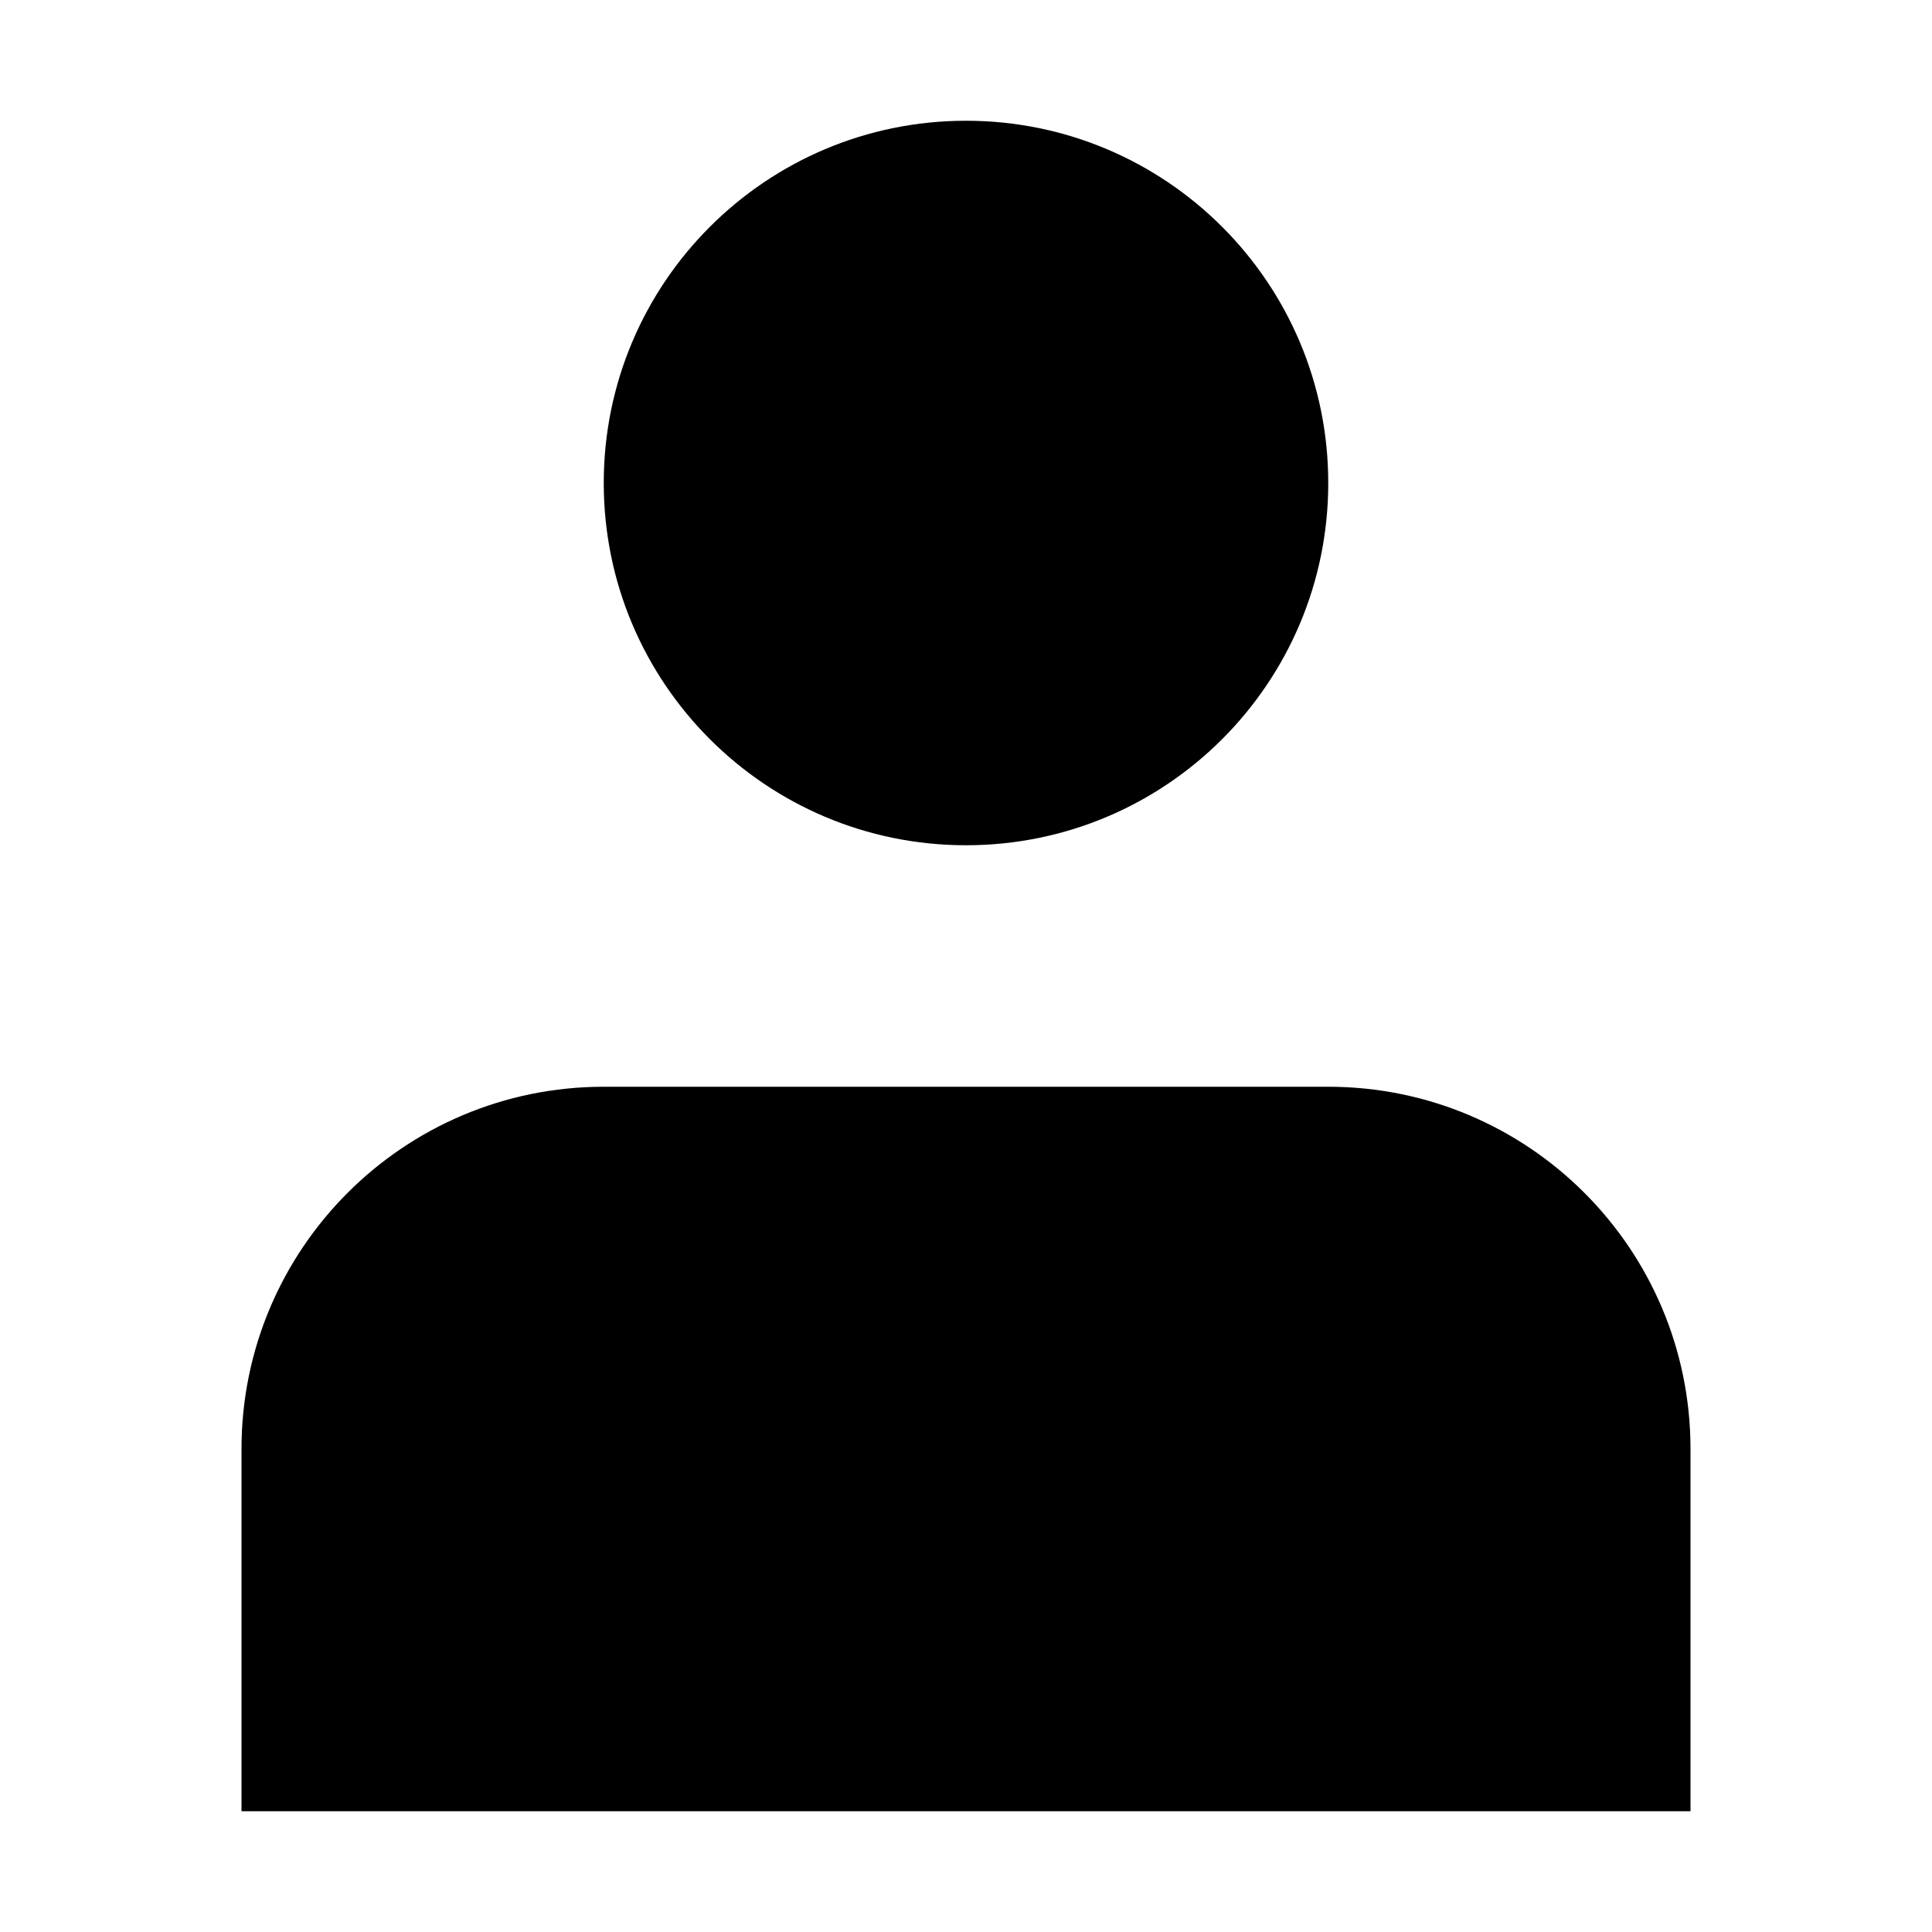
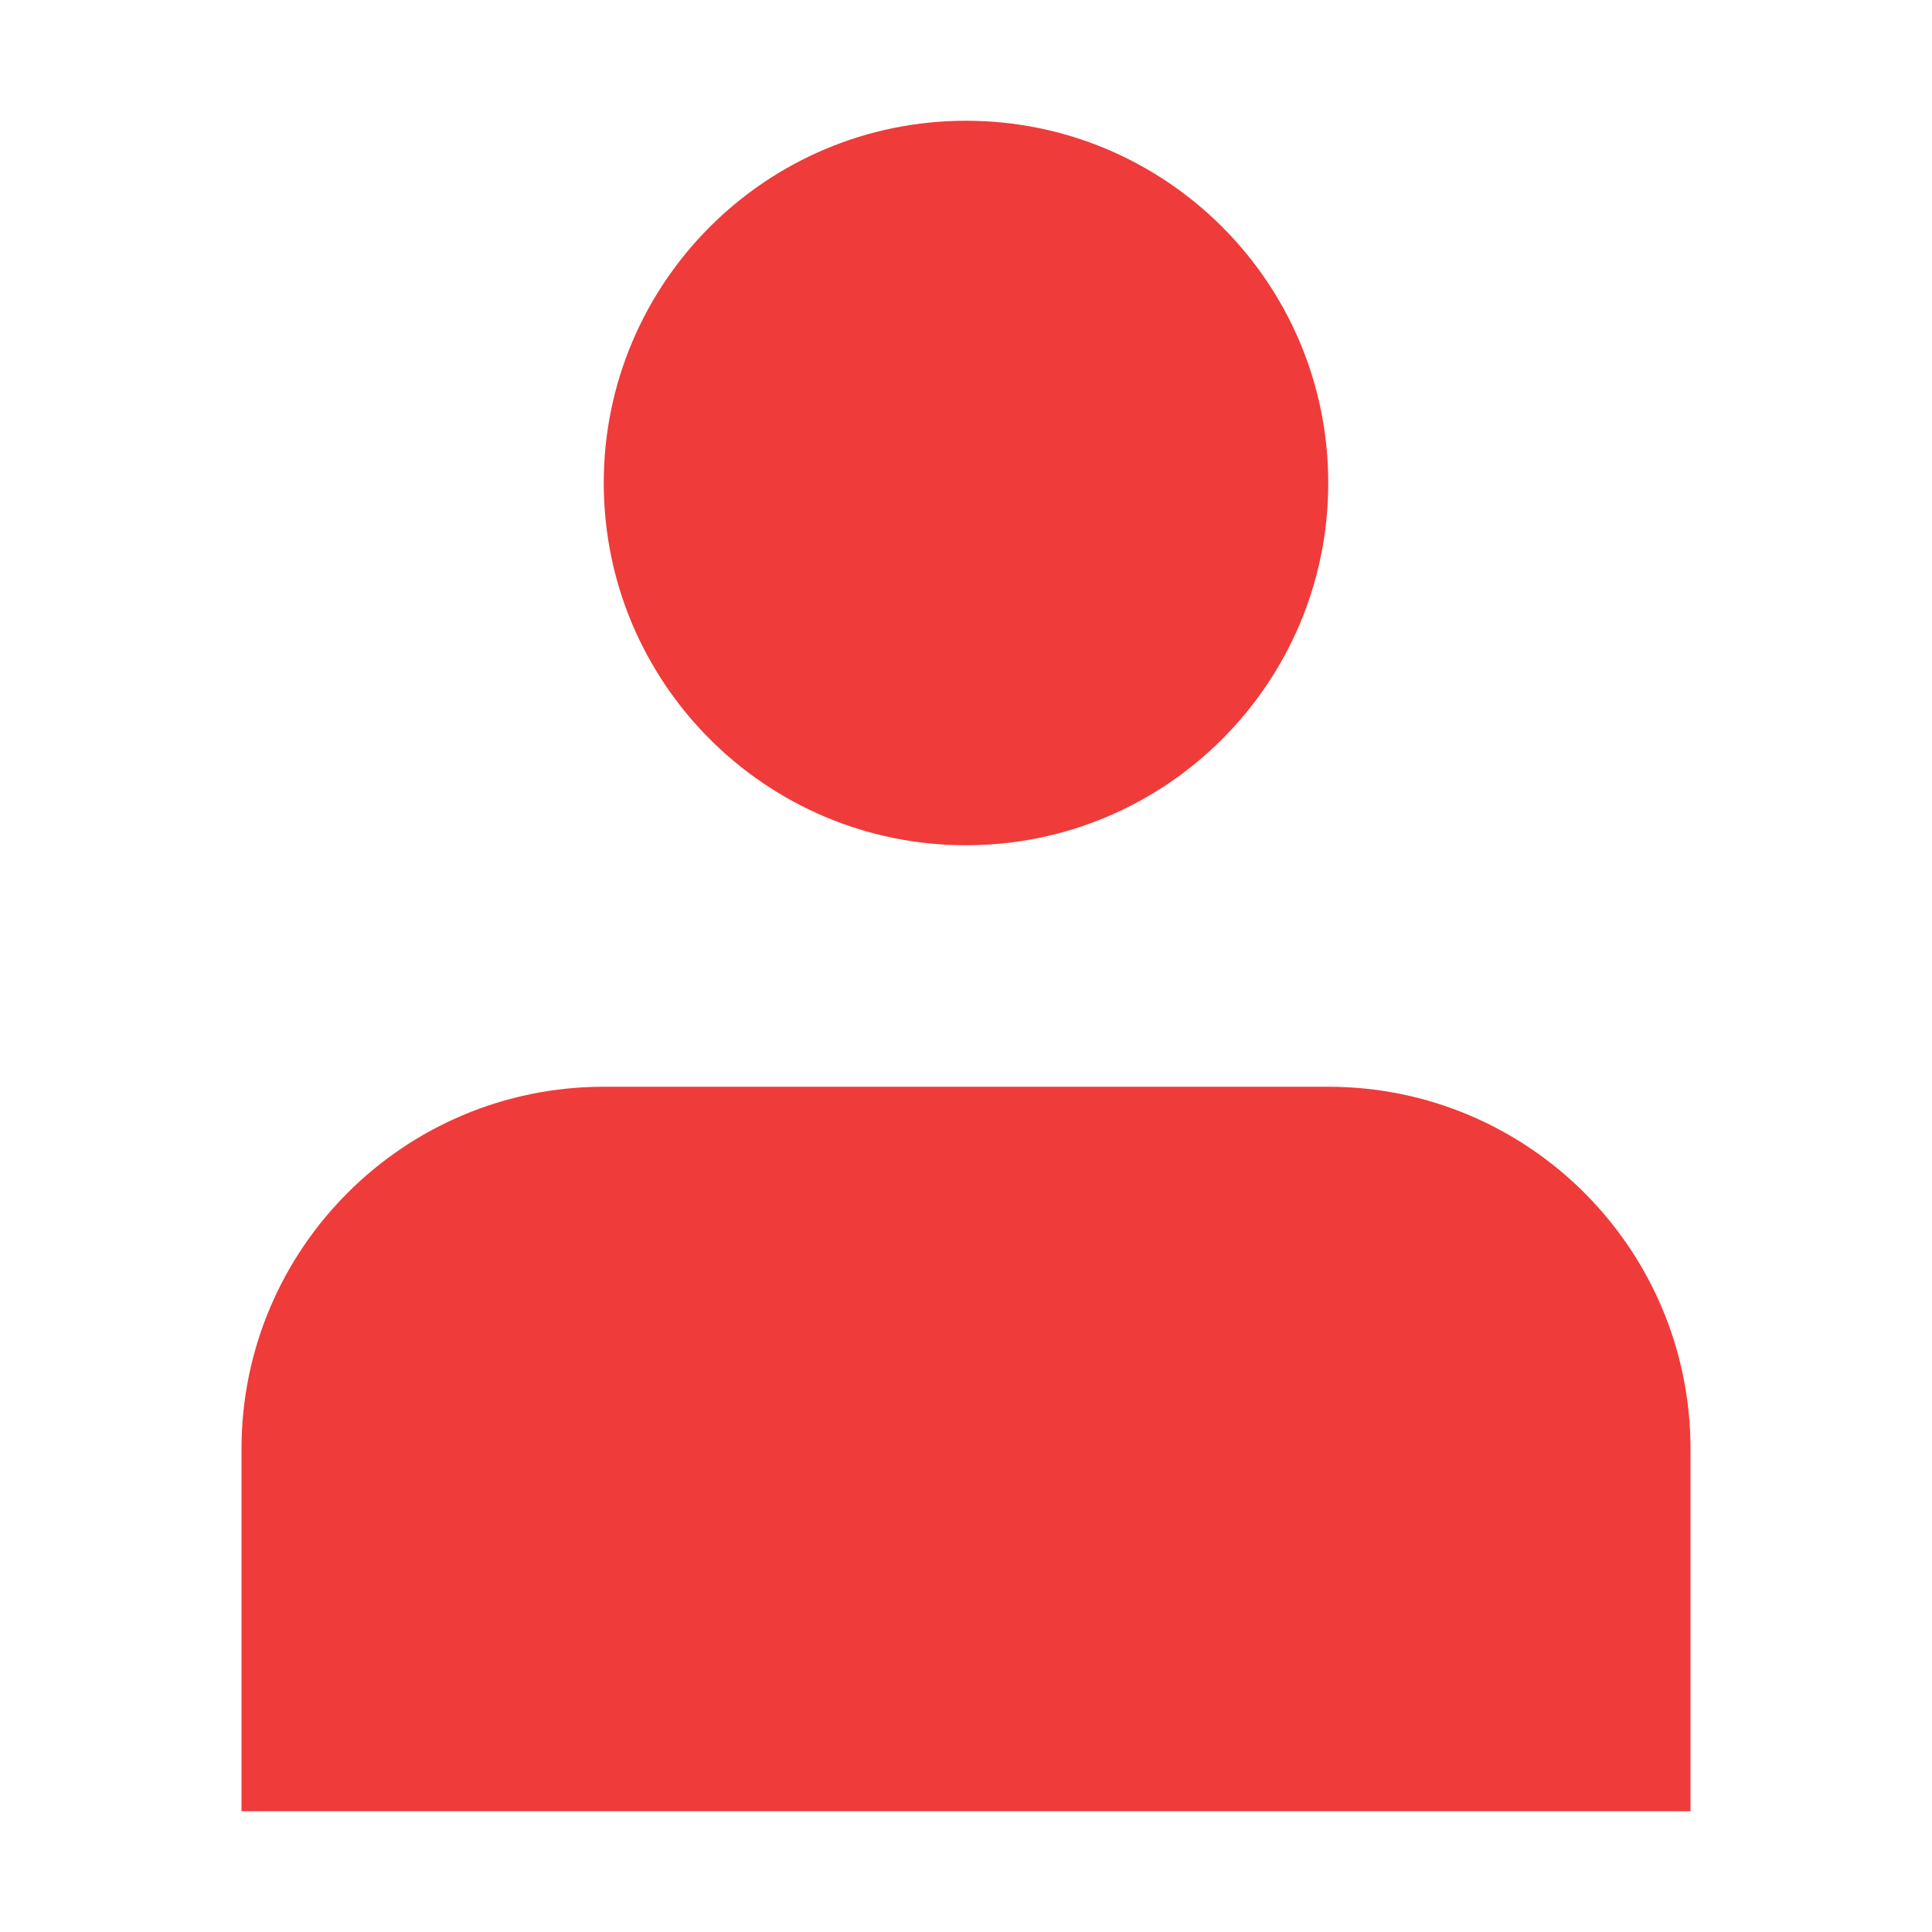
<svg xmlns="http://www.w3.org/2000/svg" width="800px" height="800px" viewBox="0 0 16 16" fill="none">
-   <path d="M8 7C9.657 7 11 5.657 11 4C11 2.343 9.657 1 8 1C6.343 1 5 2.343 5 4C5 5.657 6.343 7 8 7Z" fill="#000000" />
-   <path d="M14 12C14 10.343 12.657 9 11 9H5C3.343 9 2 10.343 2 12V15H14V12Z" fill="#000000" />
+   <path d="M8 7C9.657 7 11 5.657 11 4C11 2.343 9.657 1 8 1C6.343 1 5 2.343 5 4C5 5.657 6.343 7 8 7Z" fill="#ef3b3a" />
+   <path d="M14 12C14 10.343 12.657 9 11 9H5C3.343 9 2 10.343 2 12V15H14V12Z" fill="#ef3b3a" />
</svg>
